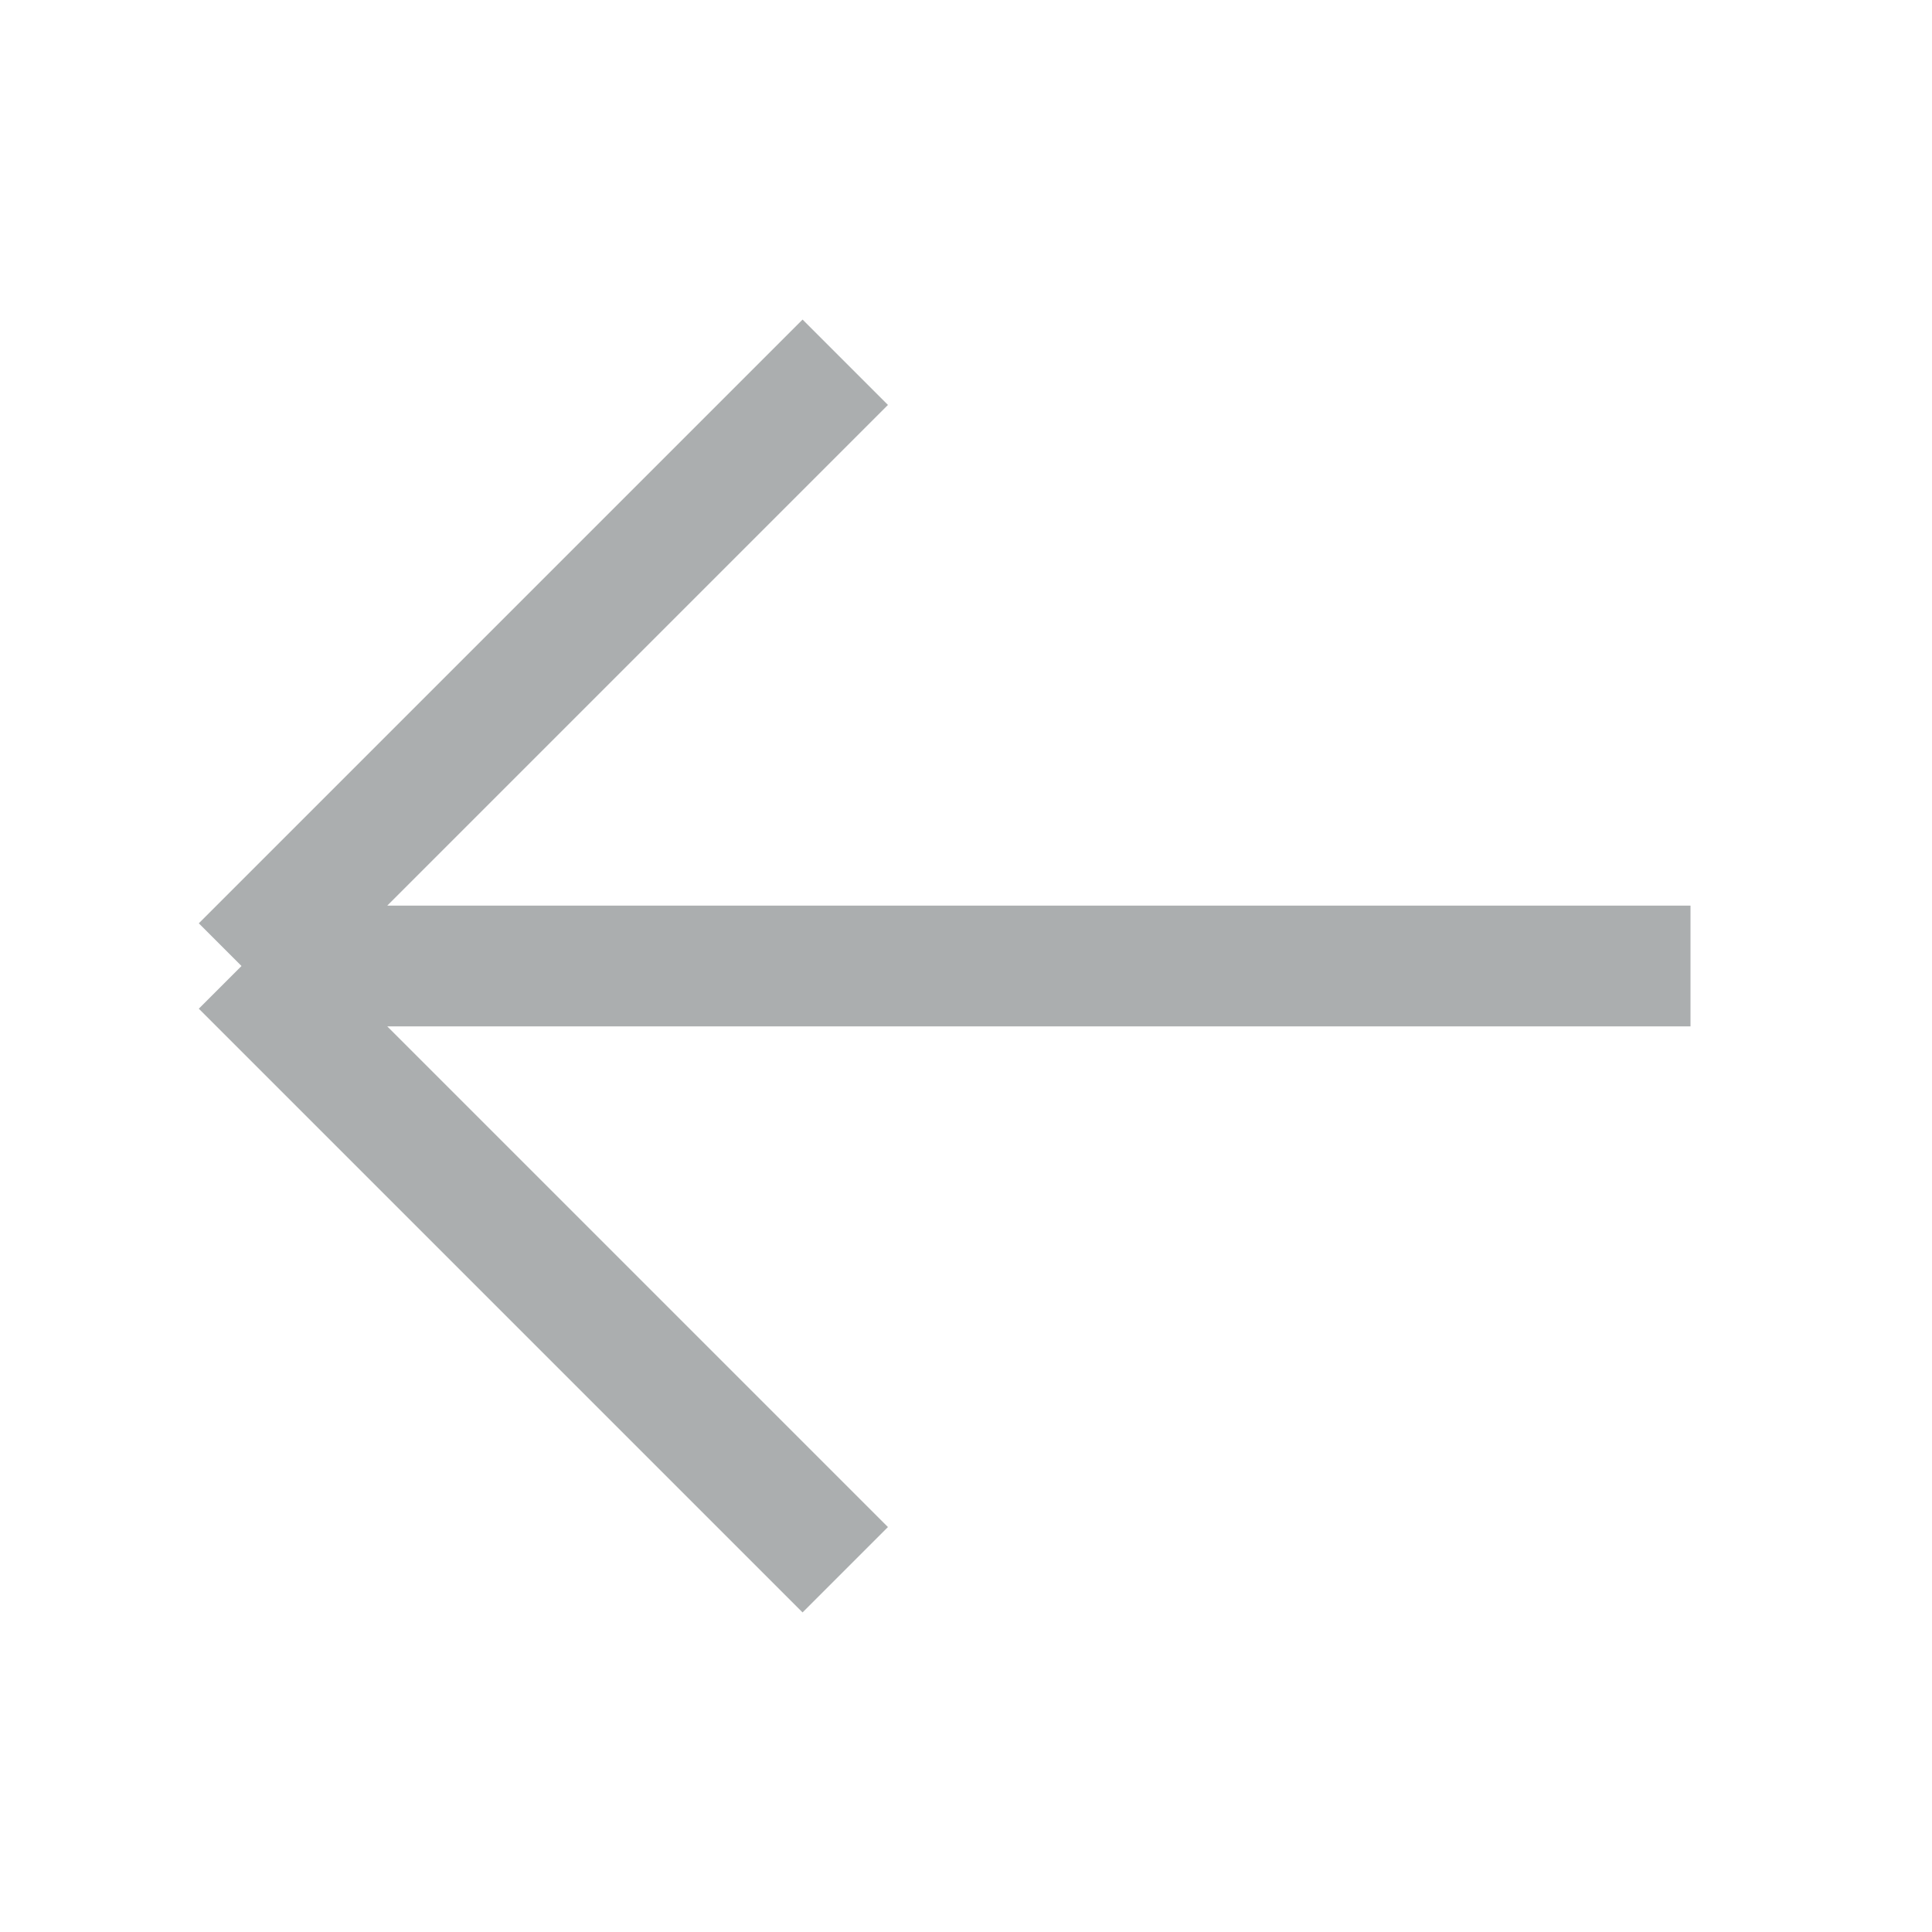
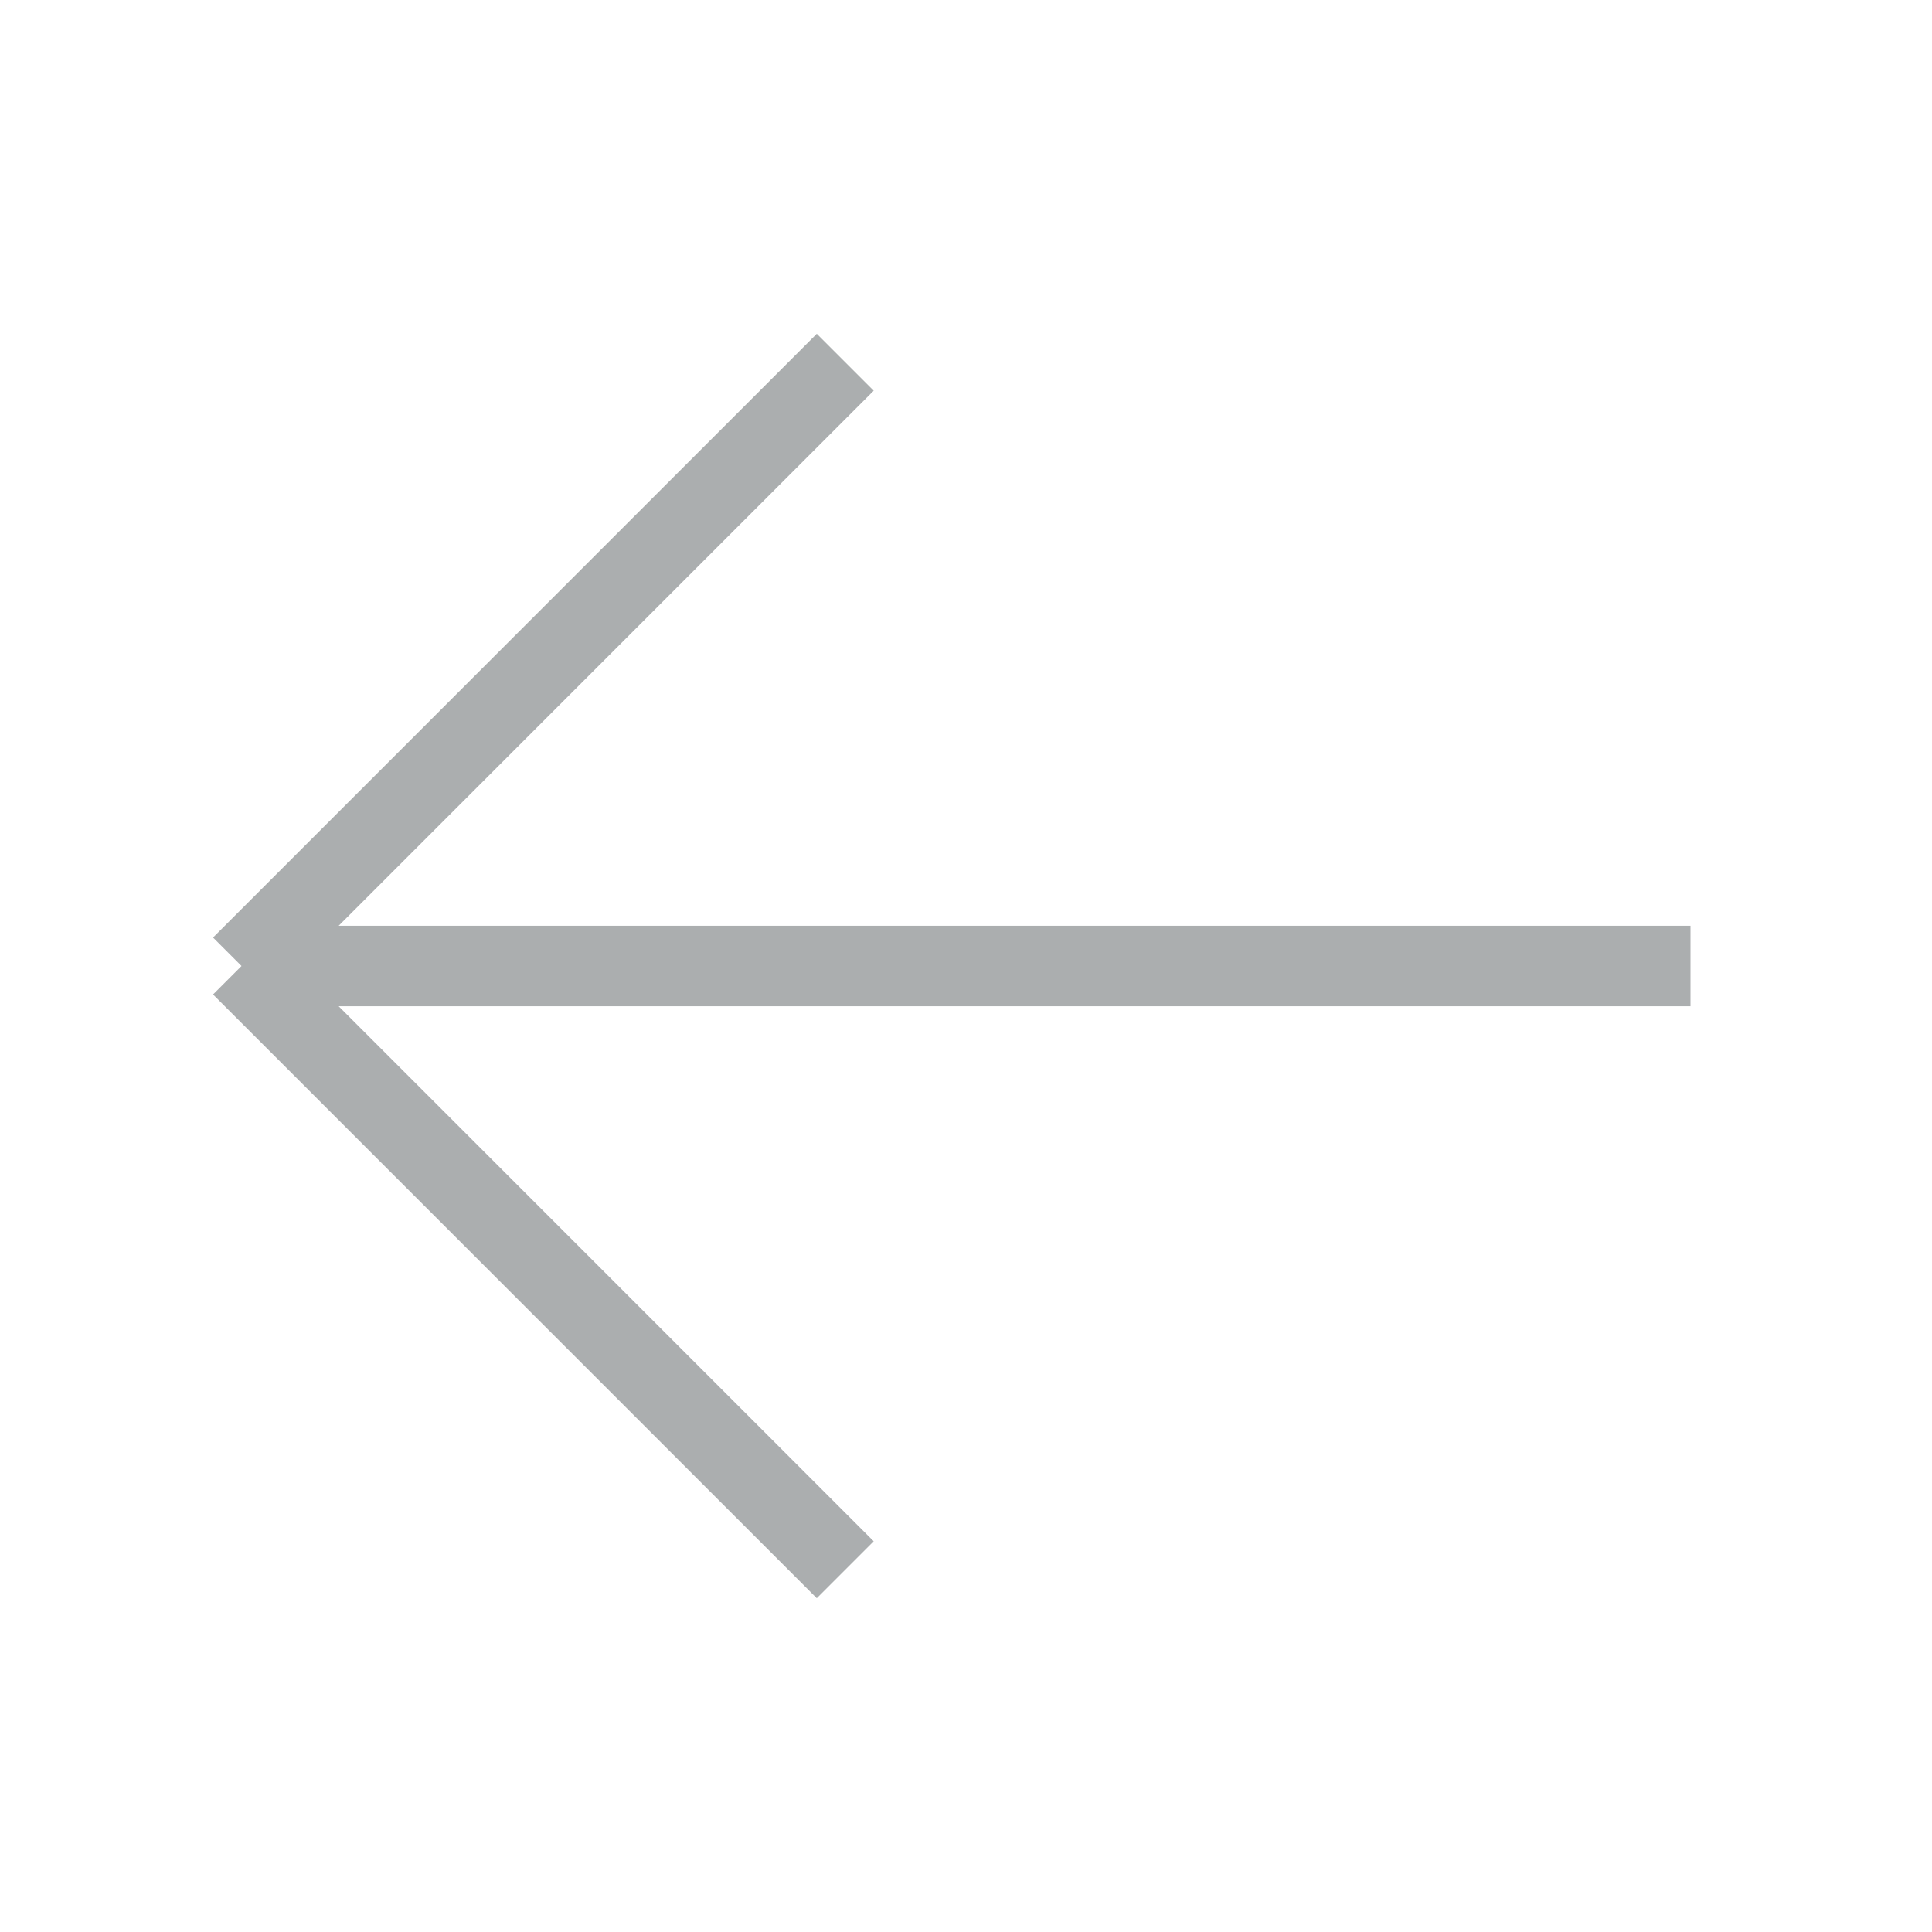
- <svg xmlns="http://www.w3.org/2000/svg" fill="none" color="#abaeaf" viewBox="0 0 24 24" stroke-width="1.5" stroke="currentColor" className="w-6 h-6">
+ <svg xmlns="http://www.w3.org/2000/svg" fill="none" color="#abaeaf" viewBox="0 0 24 24" ststrokeWidth="1.5" stroke="currentColor" className="w-6 h-6">
  <path strokeLinecap="round" strokeLinejoin="round" d="M10.5 19.5L3 12m0 0l7.5-7.5M3 12h18" />
</svg>
